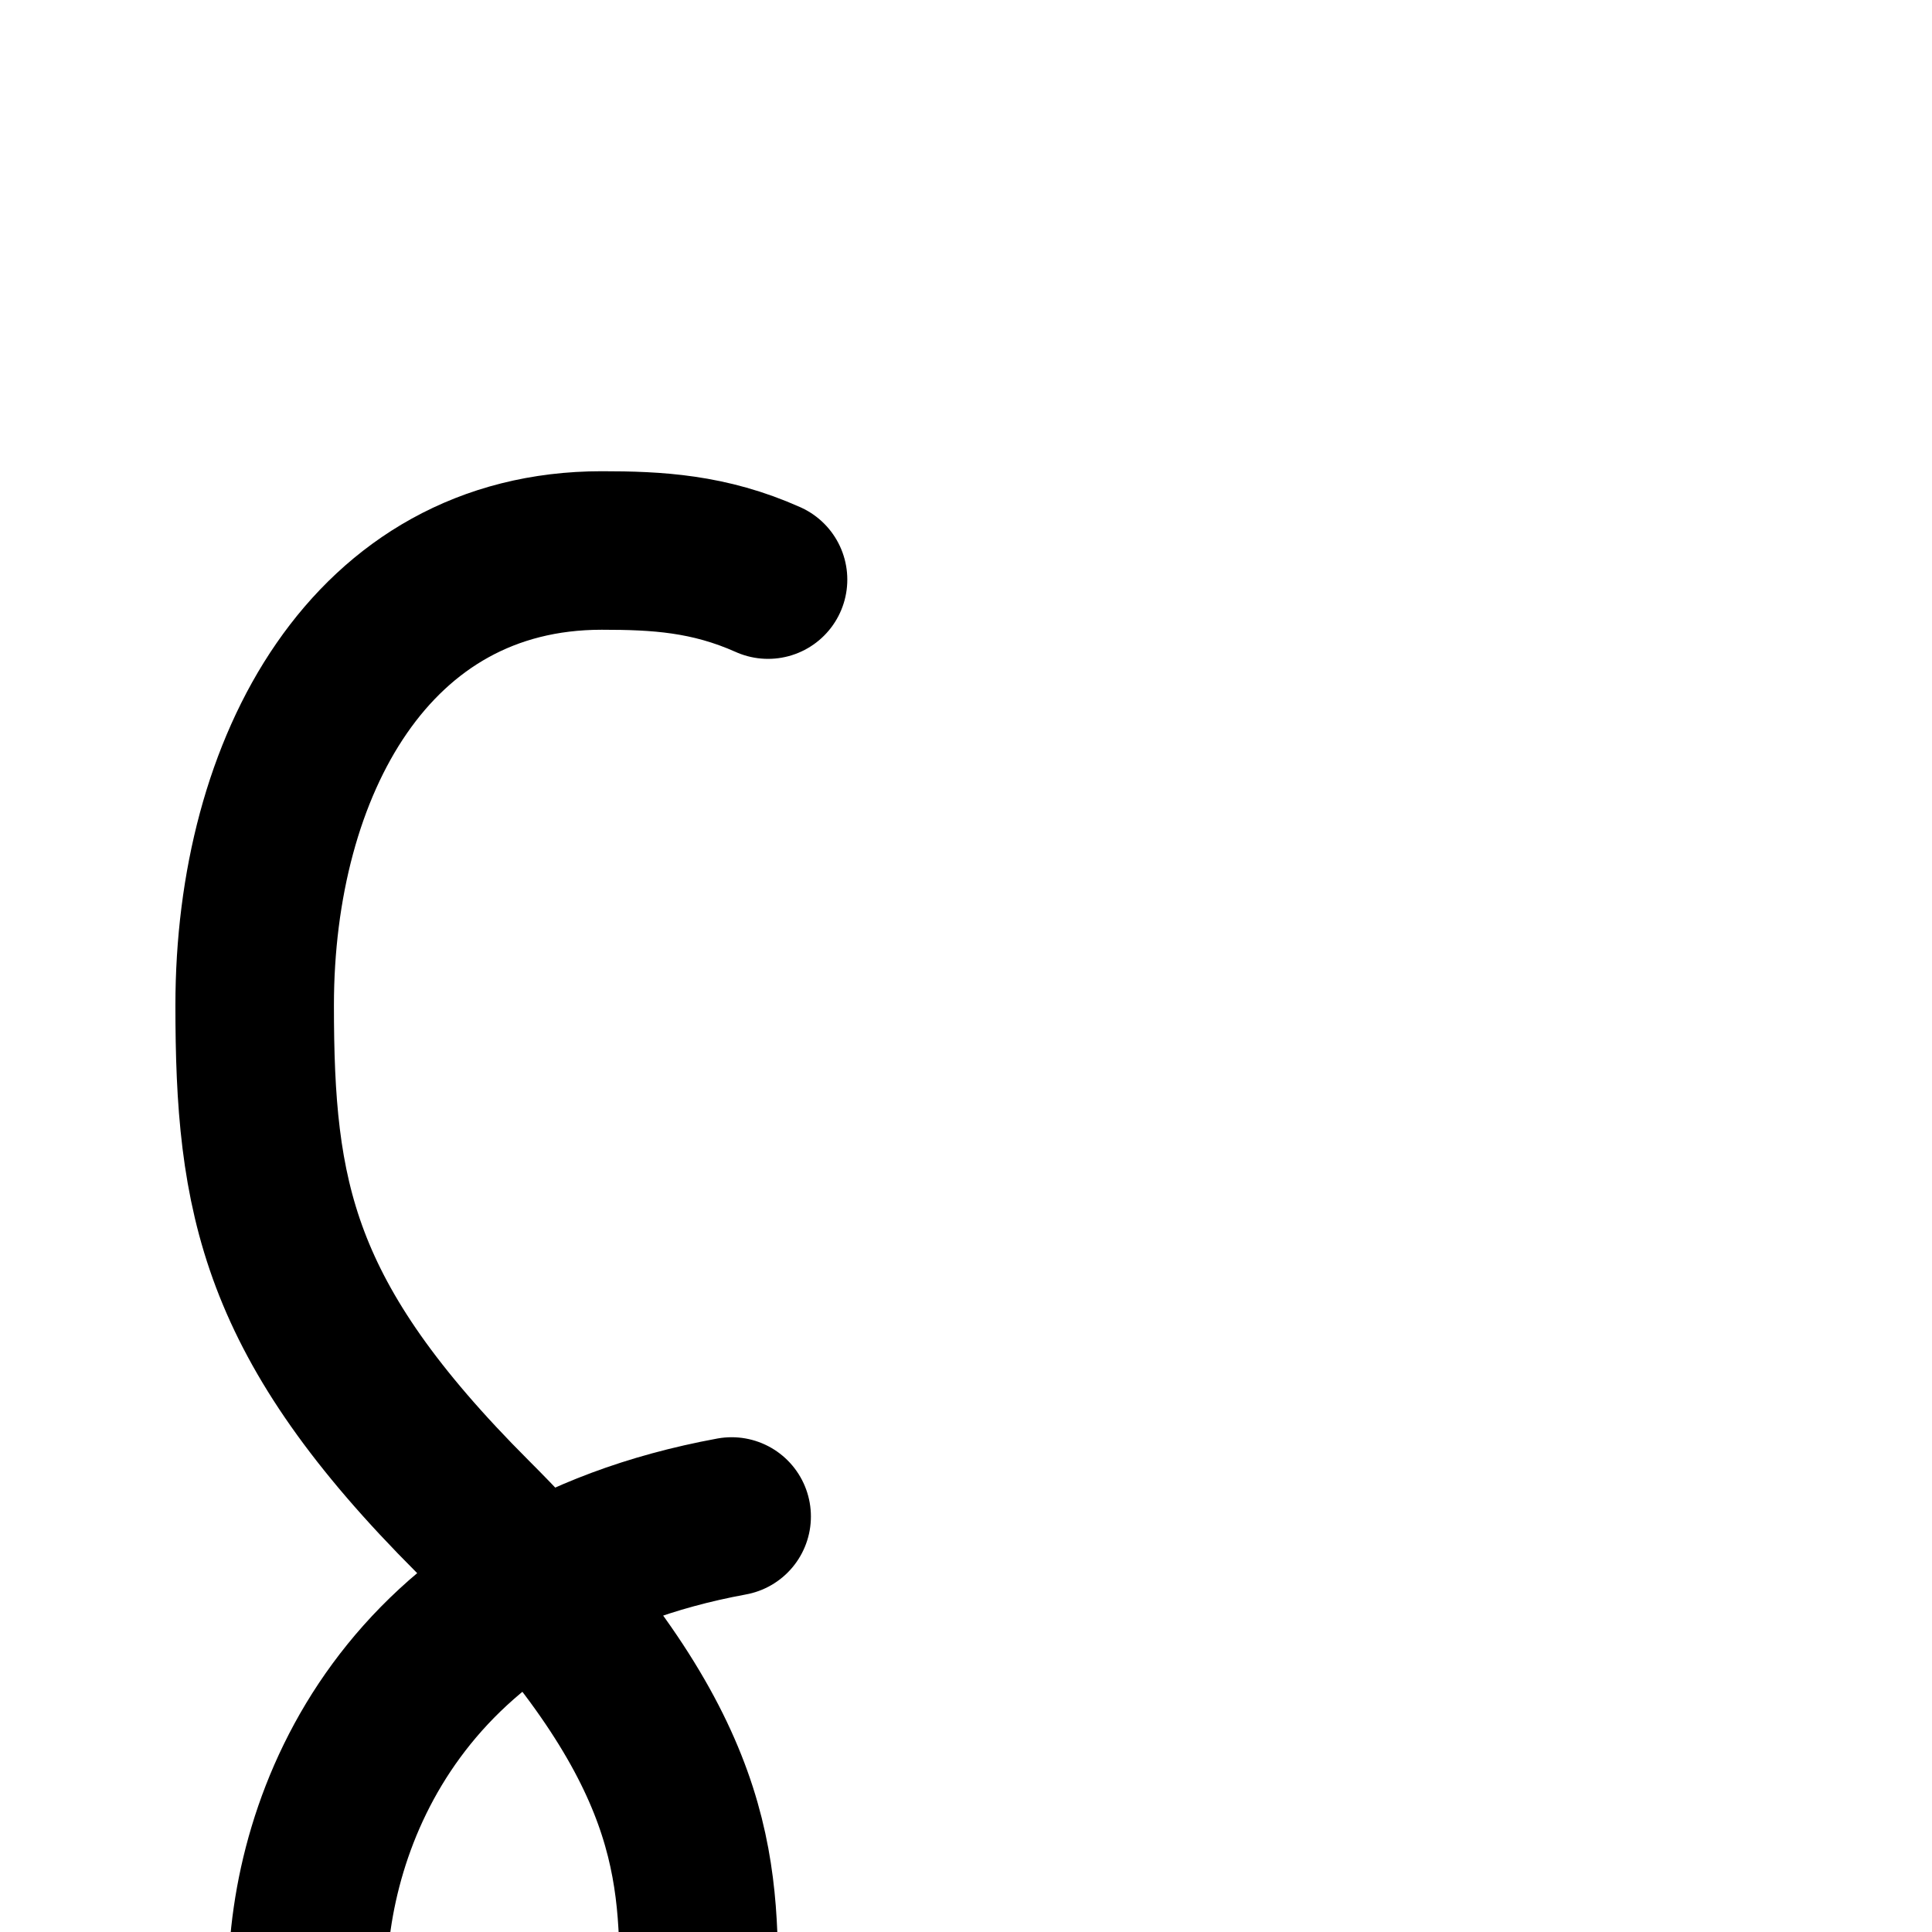
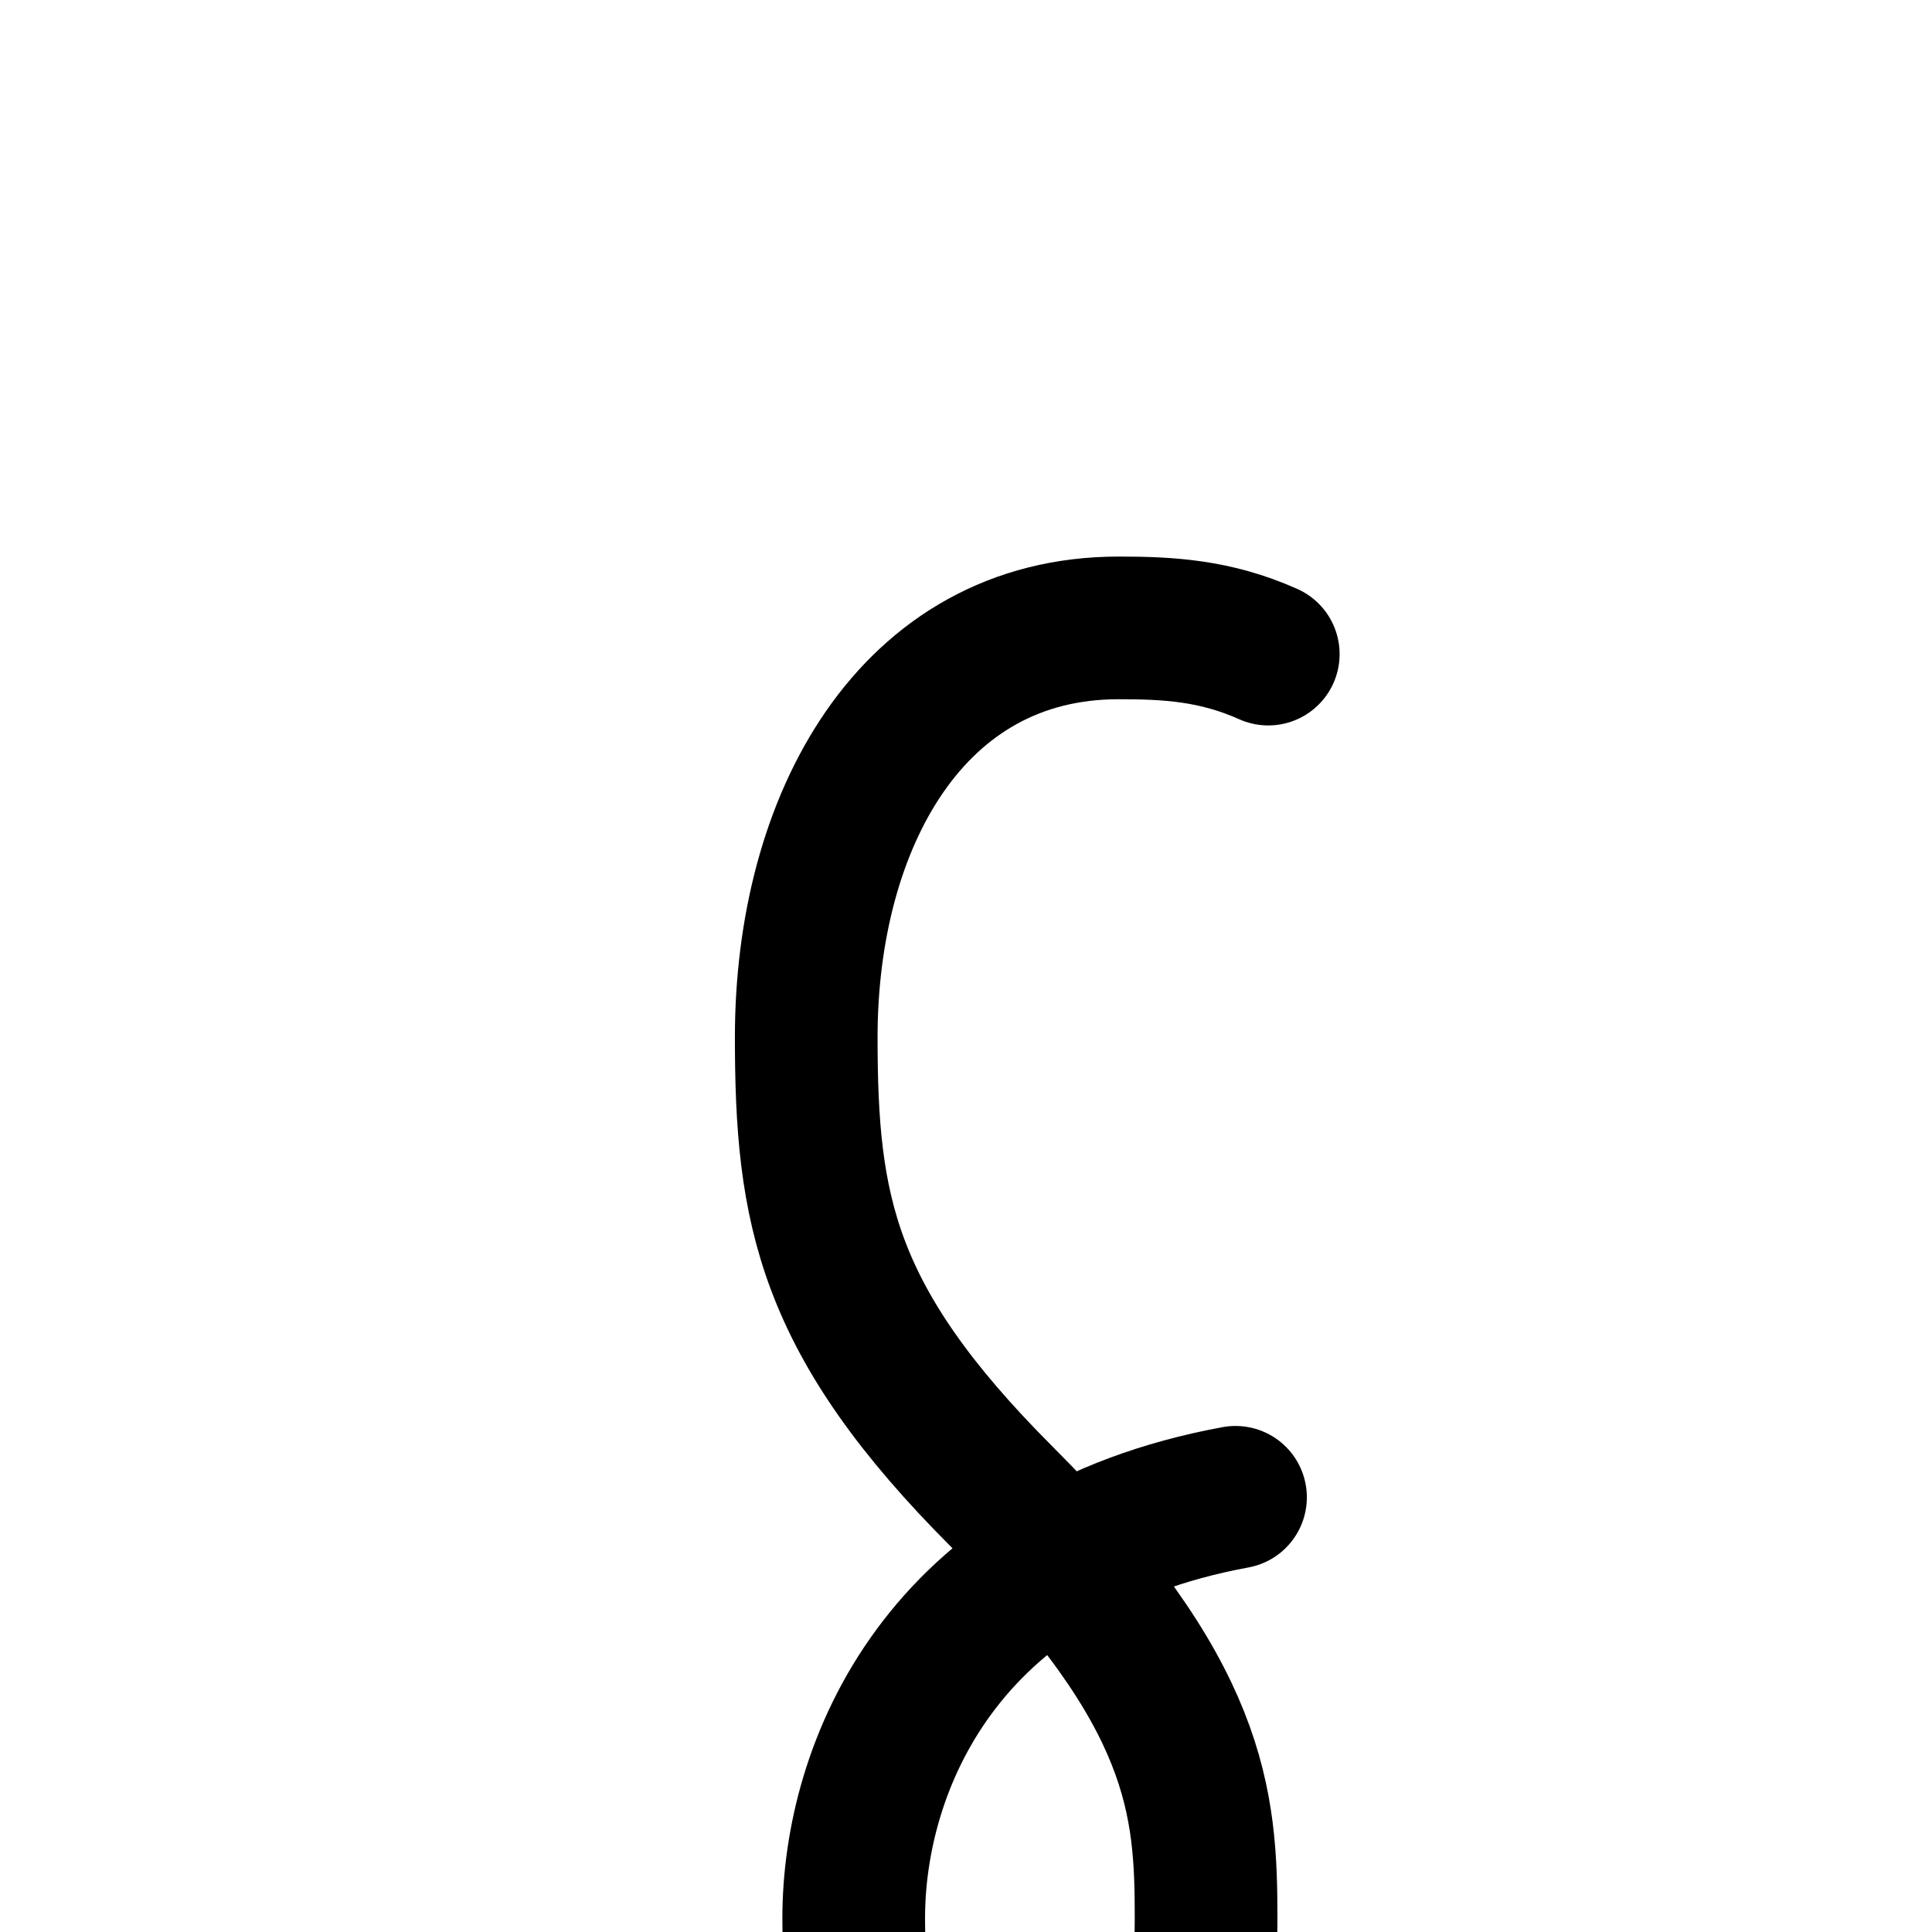
<svg xmlns="http://www.w3.org/2000/svg" version="1.1" viewBox="-10 0 1000 1000" id="svg2" width="1000" height="1000">
  <defs id="defs10" />
  <g id="g4720" transform="matrix(1.0663,0,0,-1.0663,68.33568,1499.684)" style="opacity:0.451" />
  <g transform="matrix(1,0,0,-1,0,1418)" id="g4" />
-   <path style="fill:none;fill-rule:evenodd;stroke:#000000;stroke-width:82.051;stroke-linecap:round;stroke-linejoin:round;stroke-miterlimit:4;stroke-dasharray:none;stroke-opacity:1" d="m 368.7,784.932 c -169.936,31.252 -219.581,155.917 -219.581,241.97 0,142.599 70.402,160.593 101.325,160.593 32.08,0 101.325,-16.854 101.325,-160.593 0,-66.366 -4.251,-129.082 -117.139,-241.97 -101.432,-101.432 -112.814,-165.233 -112.814,-264.588 0,-123.708 60.222,-235.412 179.64,-235.412 28.54,0 55.507,1.401 86.082,15.068" id="path4732" />
+   <path style="fill:none;fill-rule:evenodd;stroke:#000000;stroke-width:73.846;stroke-linecap:round;stroke-linejoin:round;stroke-miterlimit:4;stroke-dasharray:none;stroke-opacity:1" d="M 629.502,775 C 476.559,803.127 431.879,915.326 431.879,992.774 c 0,128.339 63.362,144.534 91.193,144.534 28.872,0 91.193,-15.169 91.193,-144.534 0,-59.73 -3.825,-116.174 -105.425,-217.773 C 417.55,683.711 407.306,626.29 407.306,536.871 c 0,-111.337 54.2,-211.871 161.676,-211.871 25.686,0 49.957,1.261 77.474,13.561" id="path4732" />
</svg>
